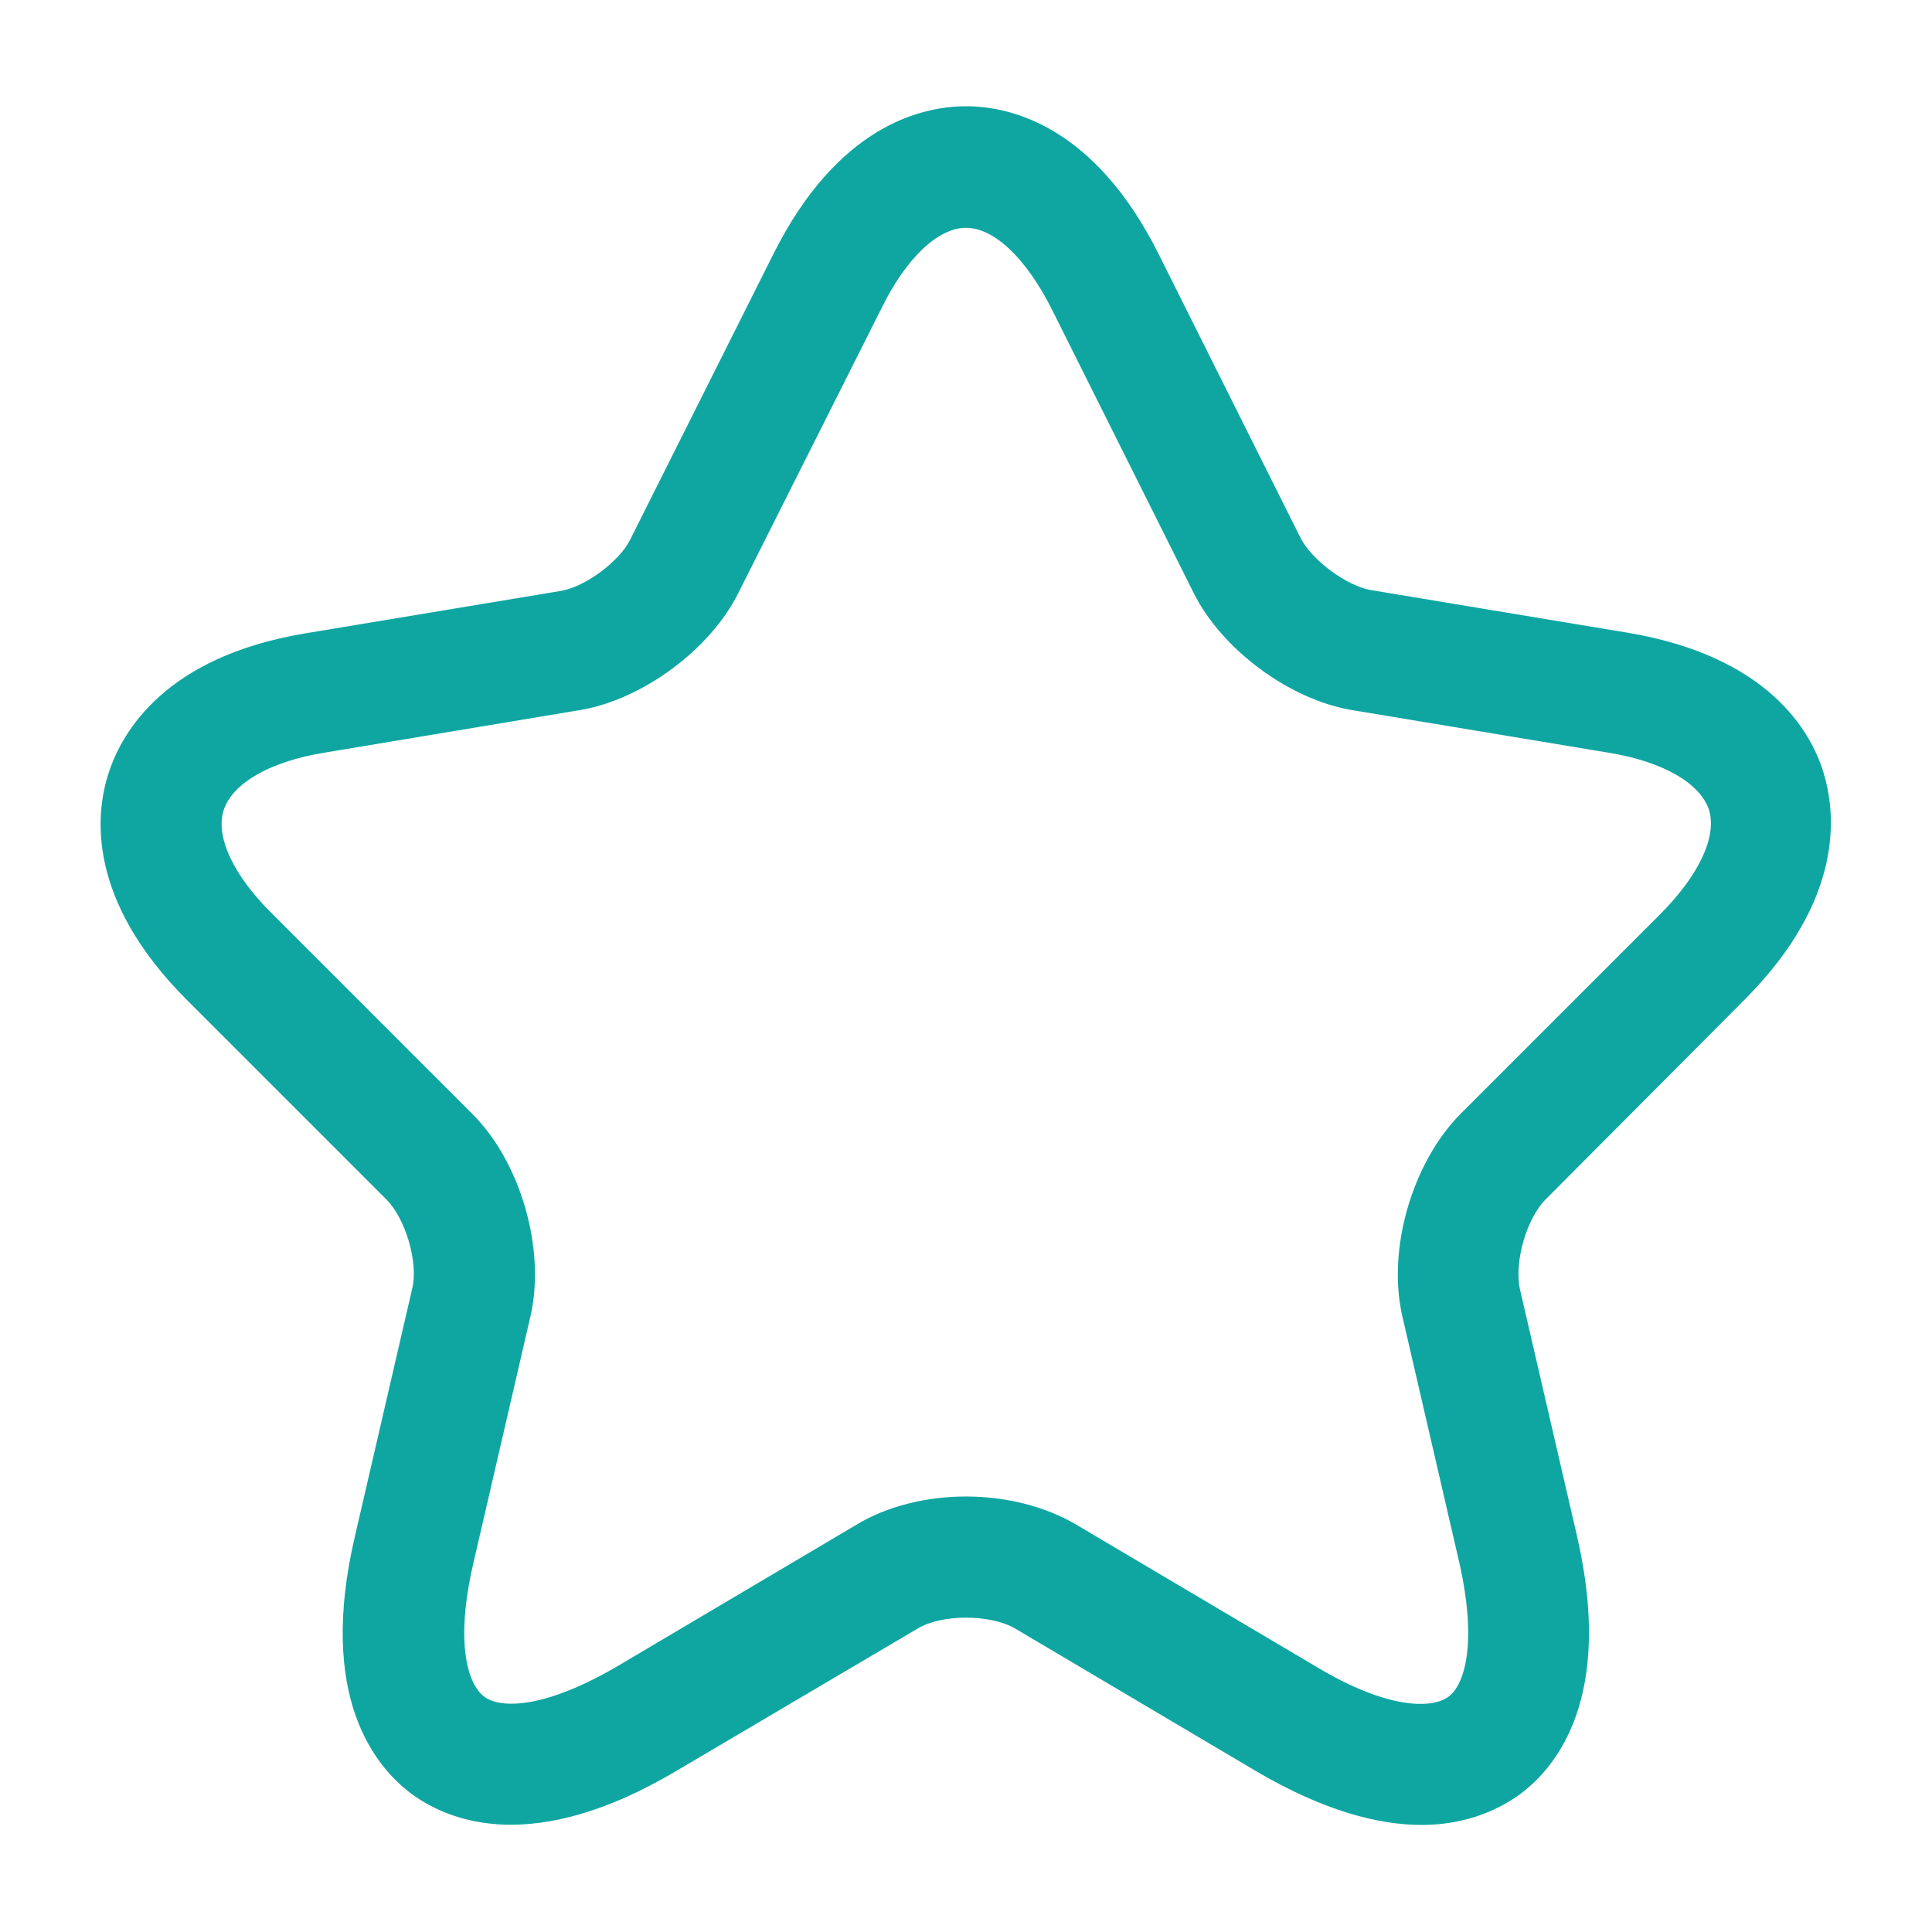
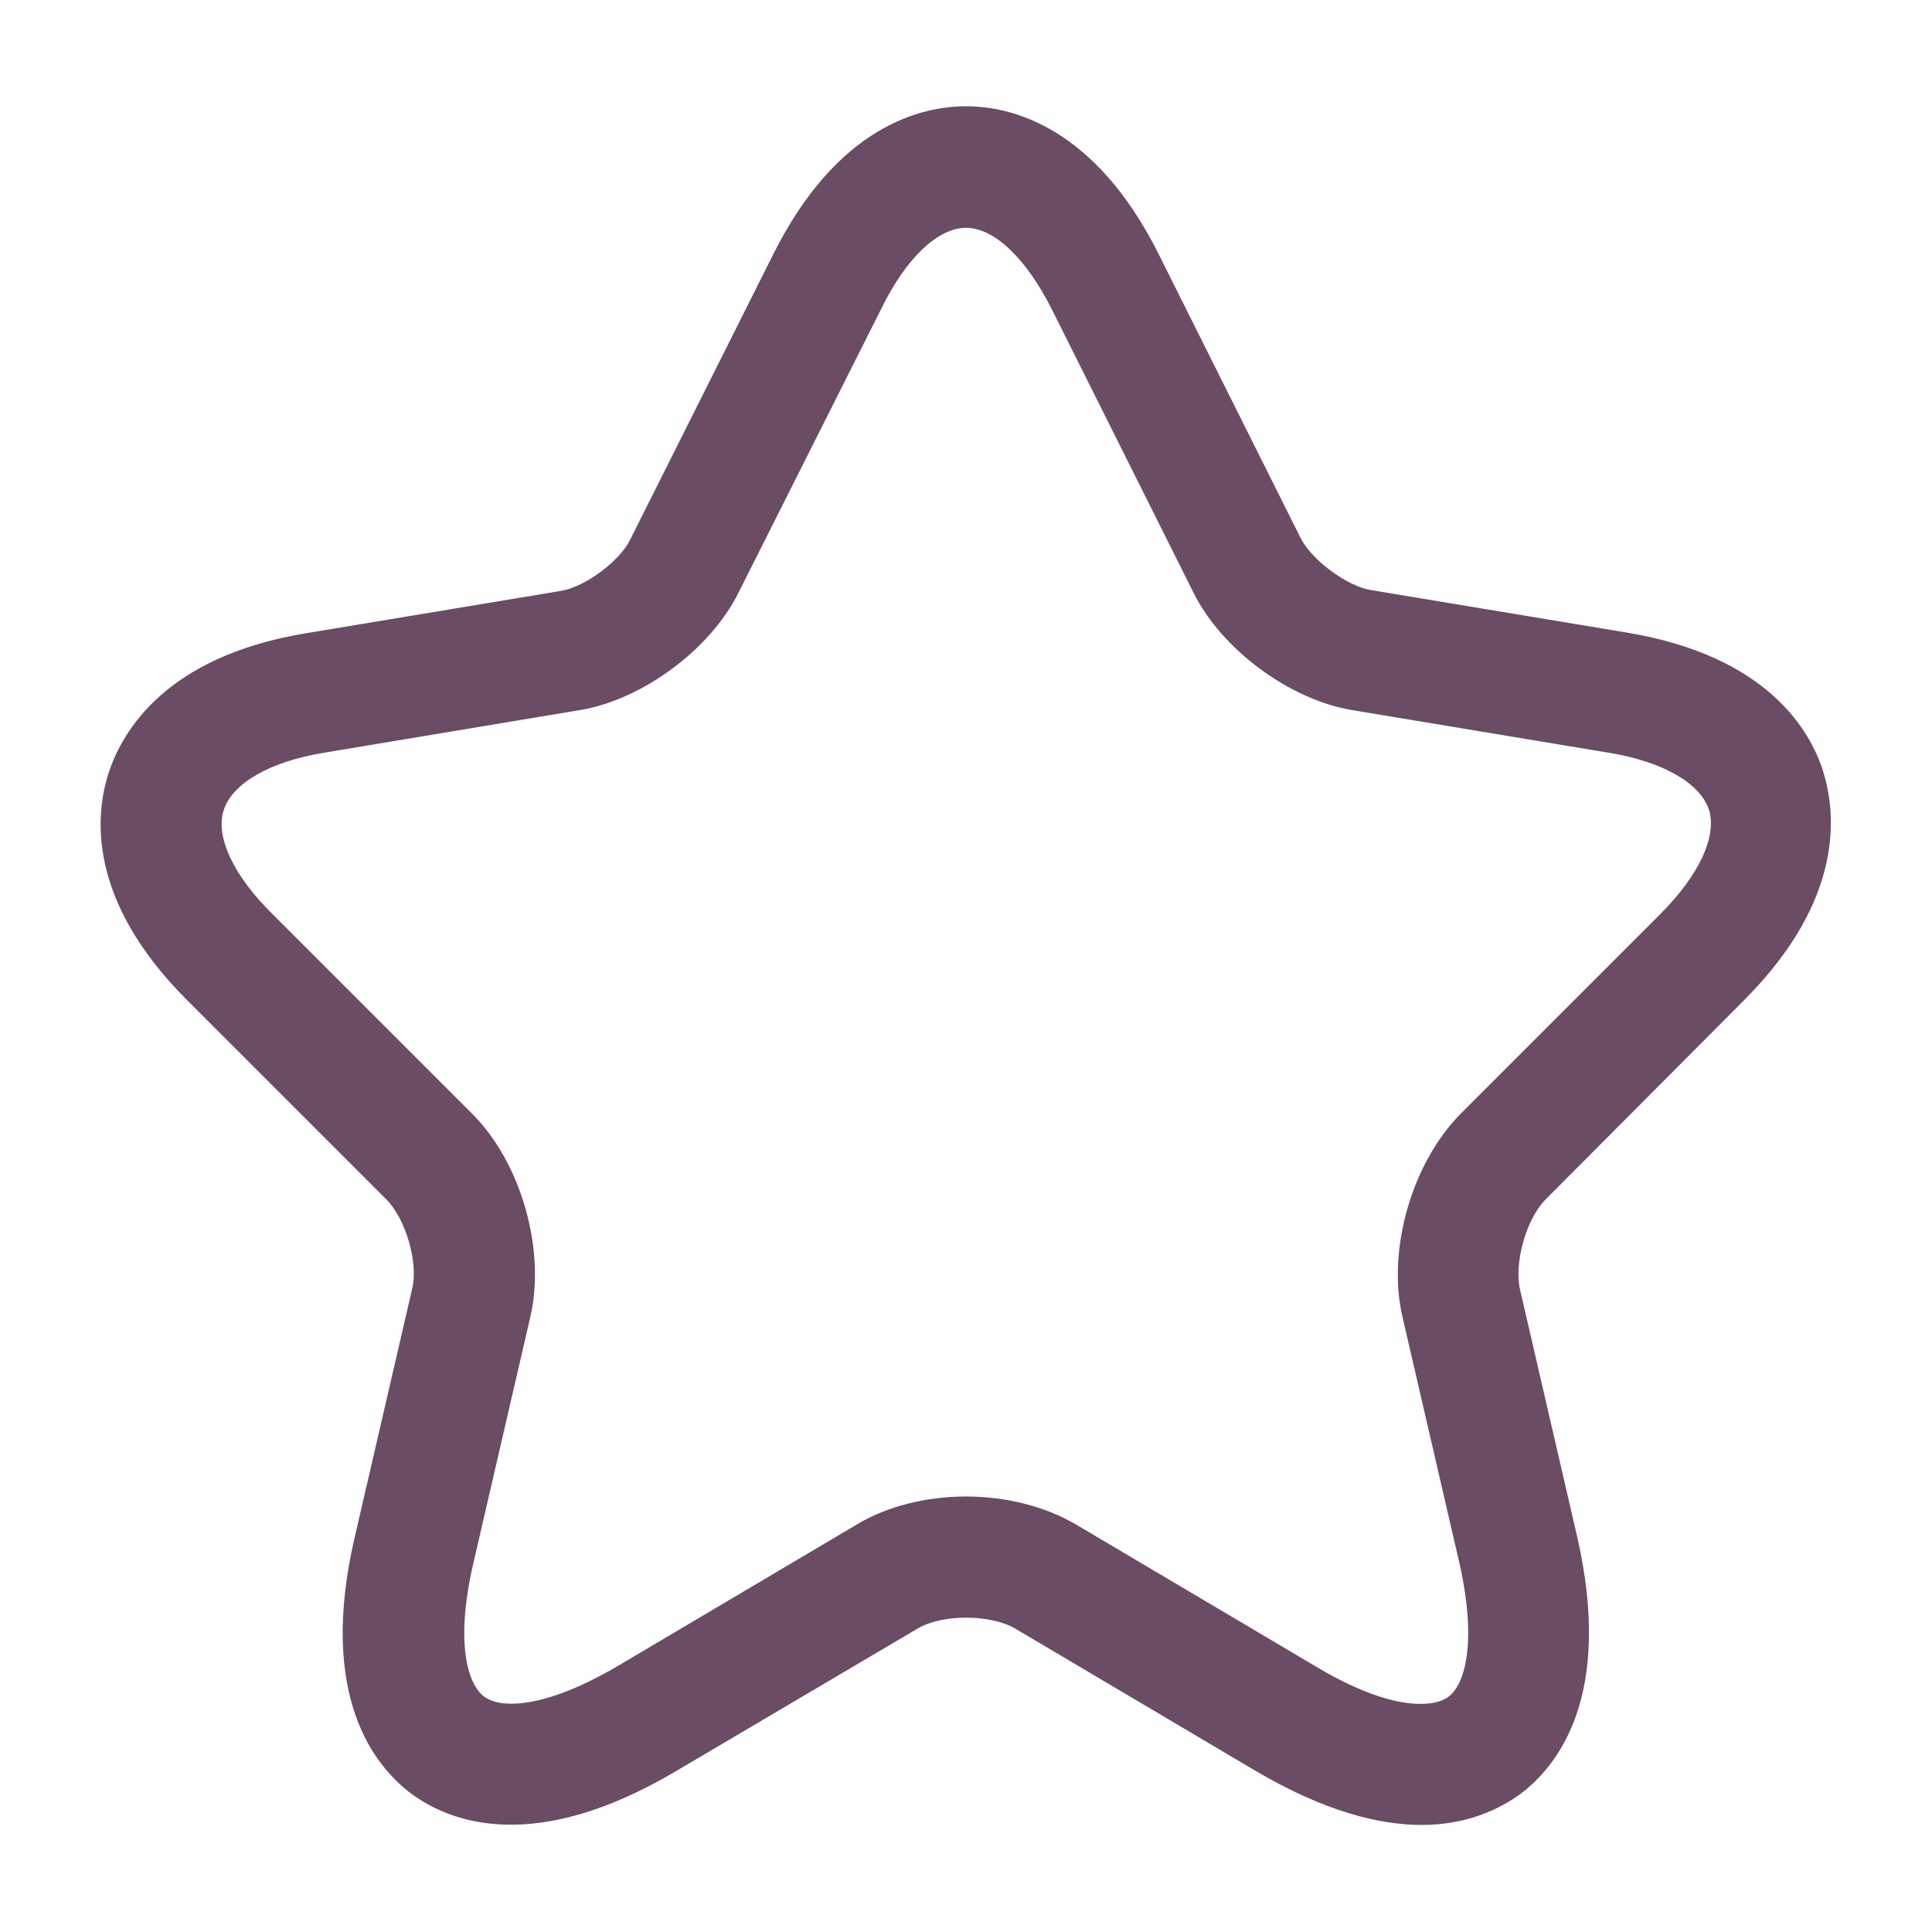
<svg xmlns="http://www.w3.org/2000/svg" width="24" height="24" viewBox="0 0 24 24" fill="none">
-   <path d="M17.66 22.67C17.13 22.67 16.45 22.5 15.6 22L12.61 20.23C12.3 20.05 11.7 20.05 11.4 20.23L8.4 22C6.63 23.05 5.59 22.63 5.12 22.29C4.66 21.95 3.94 21.08 4.41 19.08L5.12 16.01C5.2 15.69 5.04 15.14 4.8 14.9L2.32 12.42C1.08 11.18 1.18 10.12 1.35 9.6C1.52 9.08 2.06 8.16 3.78 7.87L6.97 7.34C7.27 7.29 7.7 6.97 7.83 6.7L9.6 3.17C10.4 1.56 11.45 1.32 12 1.32C12.55 1.32 13.6 1.56 14.4 3.17L16.16 6.69C16.3 6.96 16.73 7.28 17.03 7.33L20.22 7.86C21.95 8.15 22.49 9.07 22.65 9.59C22.81 10.11 22.91 11.17 21.68 12.41L19.2 14.9C18.96 15.14 18.81 15.68 18.88 16.01L19.59 19.08C20.05 21.08 19.34 21.95 18.88 22.29C18.63 22.47 18.23 22.67 17.66 22.67ZM12 18.59C12.49 18.59 12.98 18.71 13.37 18.94L16.36 20.71C17.23 21.23 17.78 21.23 17.99 21.08C18.2 20.93 18.35 20.4 18.13 19.42L17.42 16.35C17.23 15.52 17.54 14.45 18.14 13.84L20.62 11.36C21.11 10.87 21.33 10.39 21.23 10.06C21.12 9.73 20.66 9.46 19.98 9.35L16.79 8.82C16.02 8.69 15.18 8.07 14.83 7.37L13.07 3.85C12.75 3.21 12.35 2.83 12 2.83C11.65 2.83 11.25 3.21 10.94 3.85L9.17 7.37C8.82 8.07 7.98 8.69 7.21 8.82L4.03 9.35C3.35 9.46 2.89 9.73 2.78 10.06C2.67 10.39 2.9 10.88 3.39 11.36L5.87 13.84C6.47 14.44 6.78 15.52 6.59 16.35L5.88 19.42C5.65 20.41 5.81 20.93 6.02 21.08C6.23 21.23 6.77 21.22 7.65 20.71L10.64 18.94C11.02 18.71 11.51 18.59 12 18.59Z" fill="#0FA6A2" />
+   <path d="M17.66 22.67C17.13 22.67 16.45 22.5 15.6 22L12.61 20.23C12.3 20.05 11.7 20.05 11.4 20.23L8.4 22C6.63 23.05 5.59 22.63 5.12 22.29C4.66 21.95 3.94 21.08 4.41 19.08L5.12 16.01C5.2 15.69 5.04 15.14 4.8 14.9L2.32 12.42C1.08 11.18 1.18 10.12 1.35 9.6C1.52 9.08 2.06 8.16 3.78 7.87L6.97 7.34C7.27 7.29 7.7 6.97 7.83 6.7L9.6 3.17C10.4 1.56 11.45 1.32 12 1.32C12.55 1.32 13.6 1.56 14.4 3.17L16.16 6.69C16.3 6.96 16.73 7.28 17.03 7.33L20.22 7.86C21.95 8.15 22.49 9.07 22.65 9.59C22.81 10.11 22.91 11.17 21.68 12.41L19.2 14.9C18.96 15.14 18.81 15.68 18.88 16.01L19.59 19.08C20.05 21.08 19.34 21.95 18.88 22.29C18.63 22.47 18.23 22.67 17.66 22.67ZM12 18.59C12.49 18.59 12.98 18.71 13.37 18.94L16.36 20.71C17.23 21.23 17.78 21.23 17.99 21.08C18.2 20.93 18.35 20.4 18.13 19.42L17.42 16.35C17.23 15.52 17.54 14.45 18.14 13.84L20.62 11.36C21.11 10.87 21.33 10.39 21.23 10.06C21.12 9.73 20.66 9.46 19.98 9.35L16.79 8.82C16.02 8.69 15.18 8.07 14.83 7.37L13.07 3.85C12.75 3.21 12.35 2.83 12 2.83C11.65 2.83 11.25 3.21 10.94 3.85L9.17 7.37C8.82 8.07 7.98 8.69 7.21 8.82L4.03 9.35C3.35 9.46 2.89 9.73 2.78 10.06C2.67 10.39 2.9 10.88 3.39 11.36L5.87 13.84C6.47 14.44 6.78 15.52 6.59 16.35L5.88 19.42C5.65 20.41 5.81 20.93 6.02 21.08C6.23 21.23 6.77 21.22 7.65 20.71L10.64 18.94C11.02 18.71 11.51 18.59 12 18.59Z" fill="#6A4C65" />
</svg>
